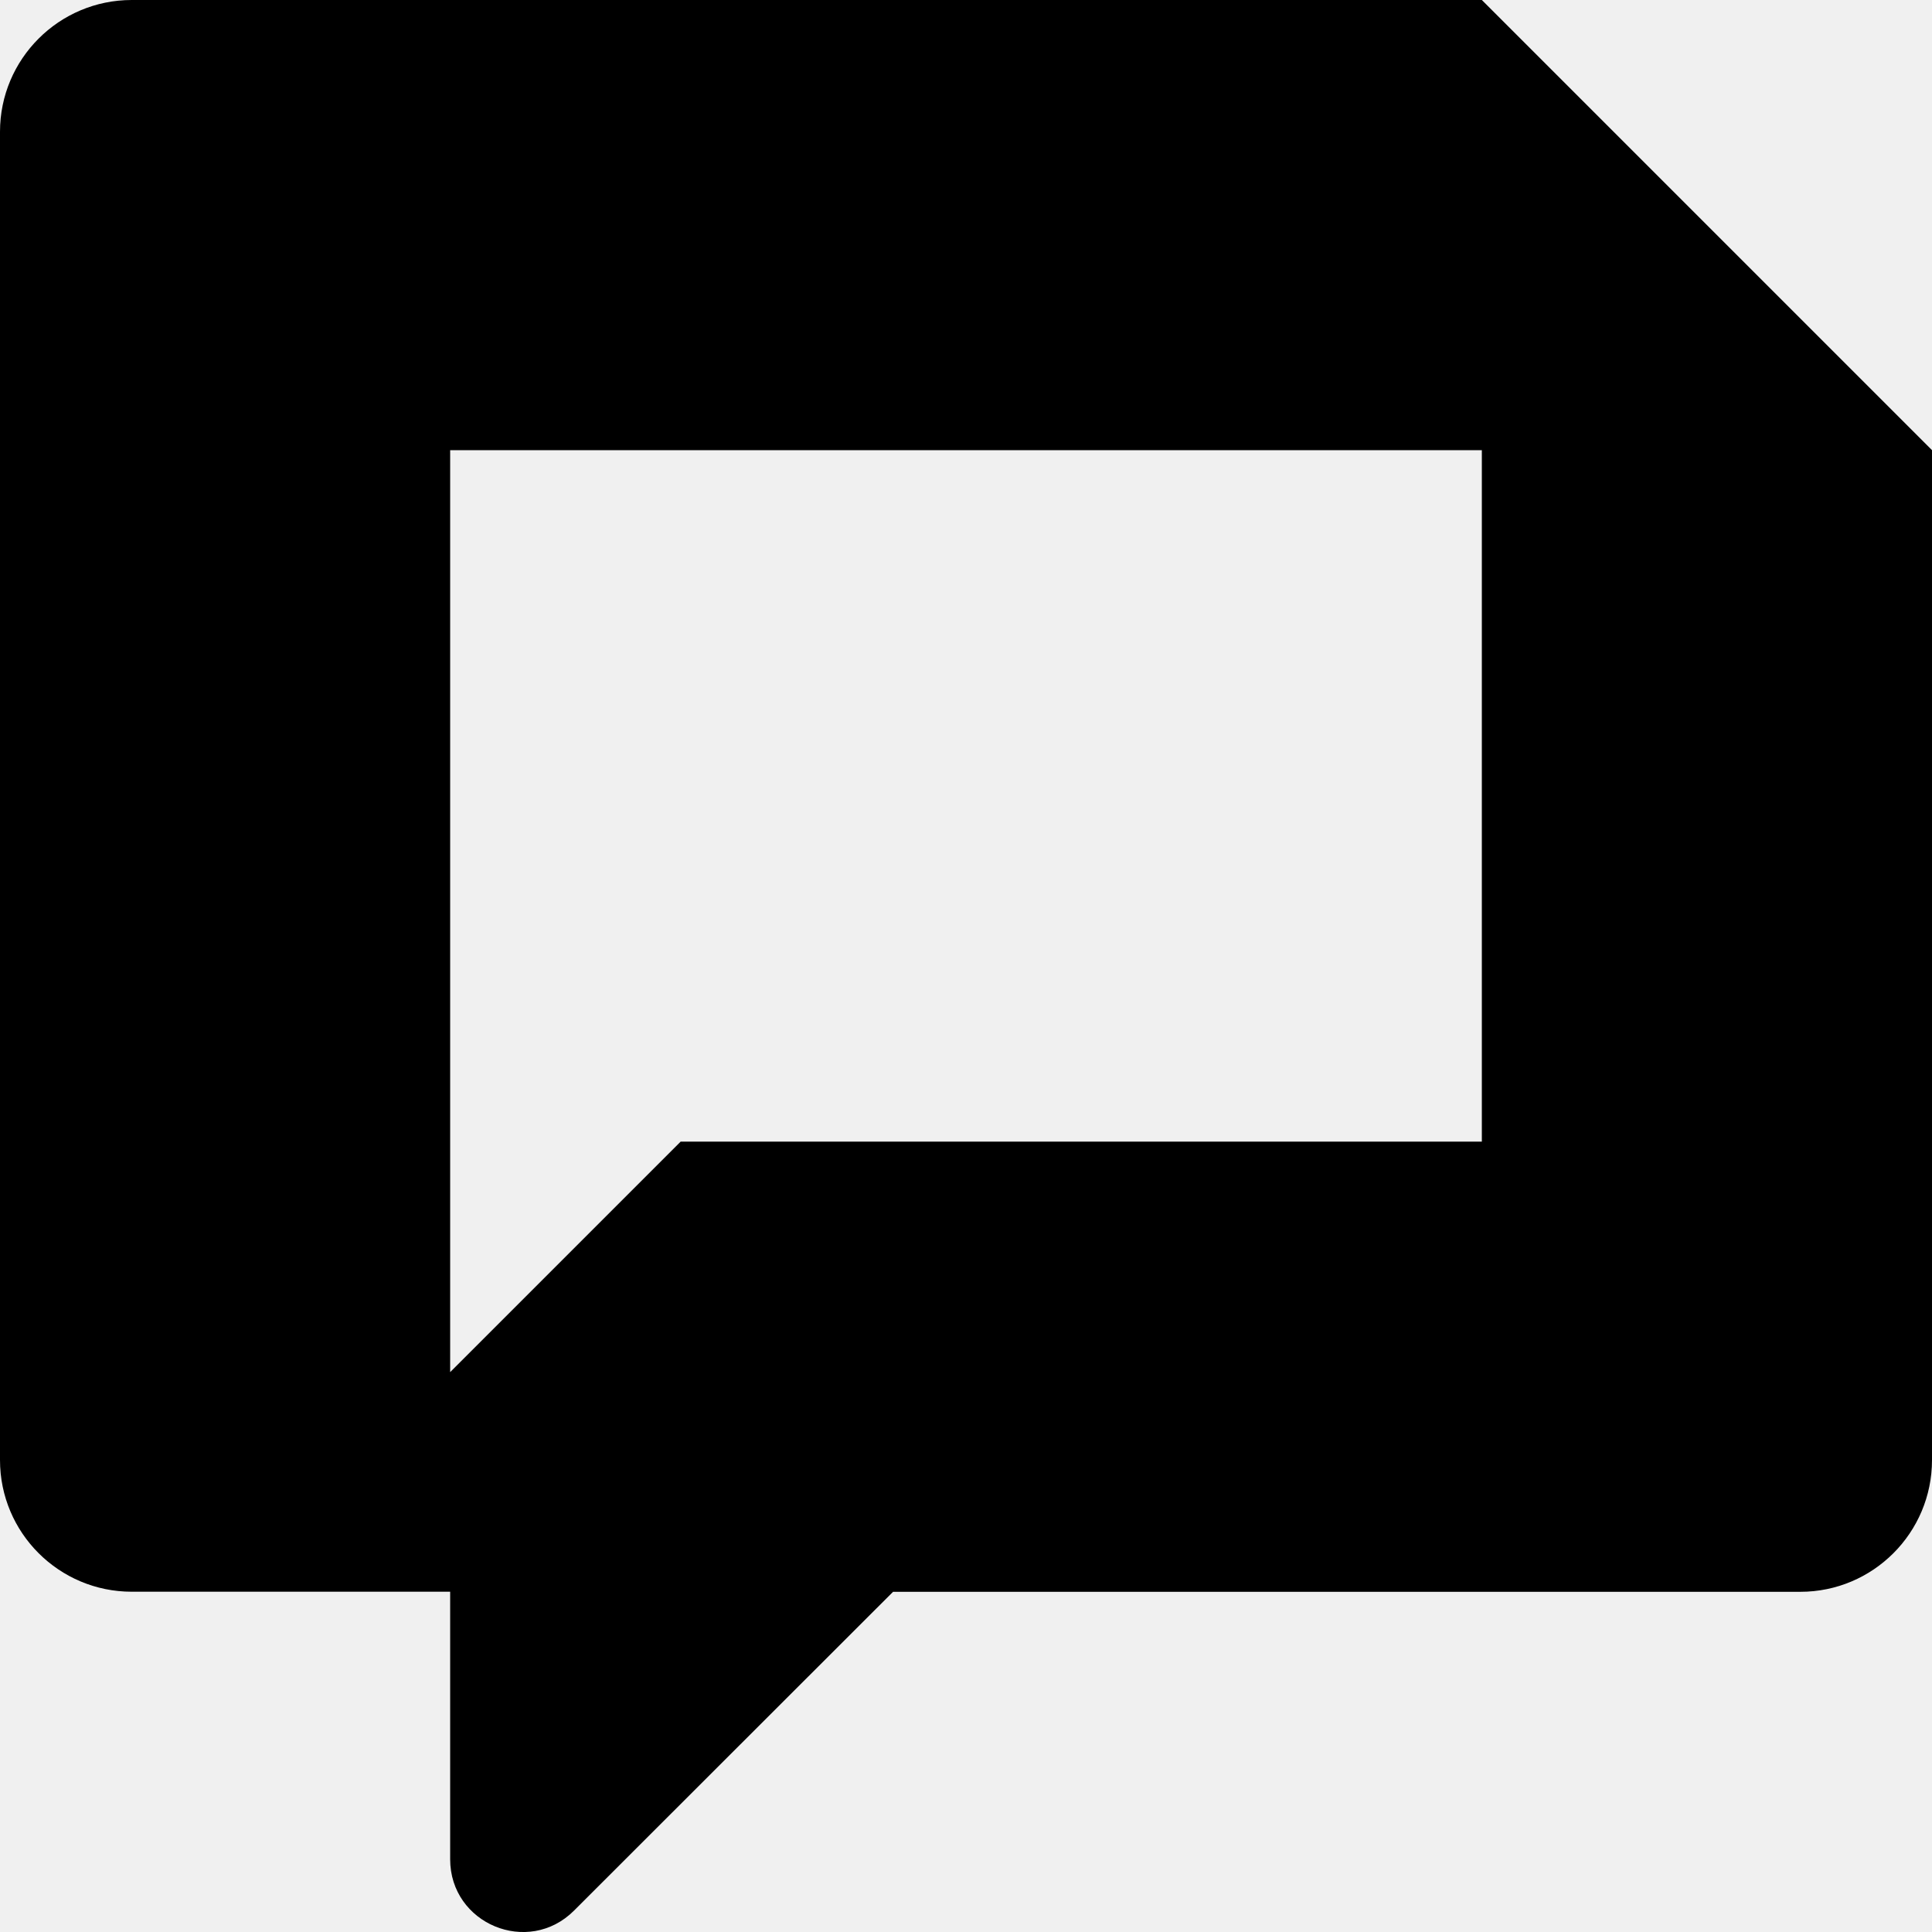
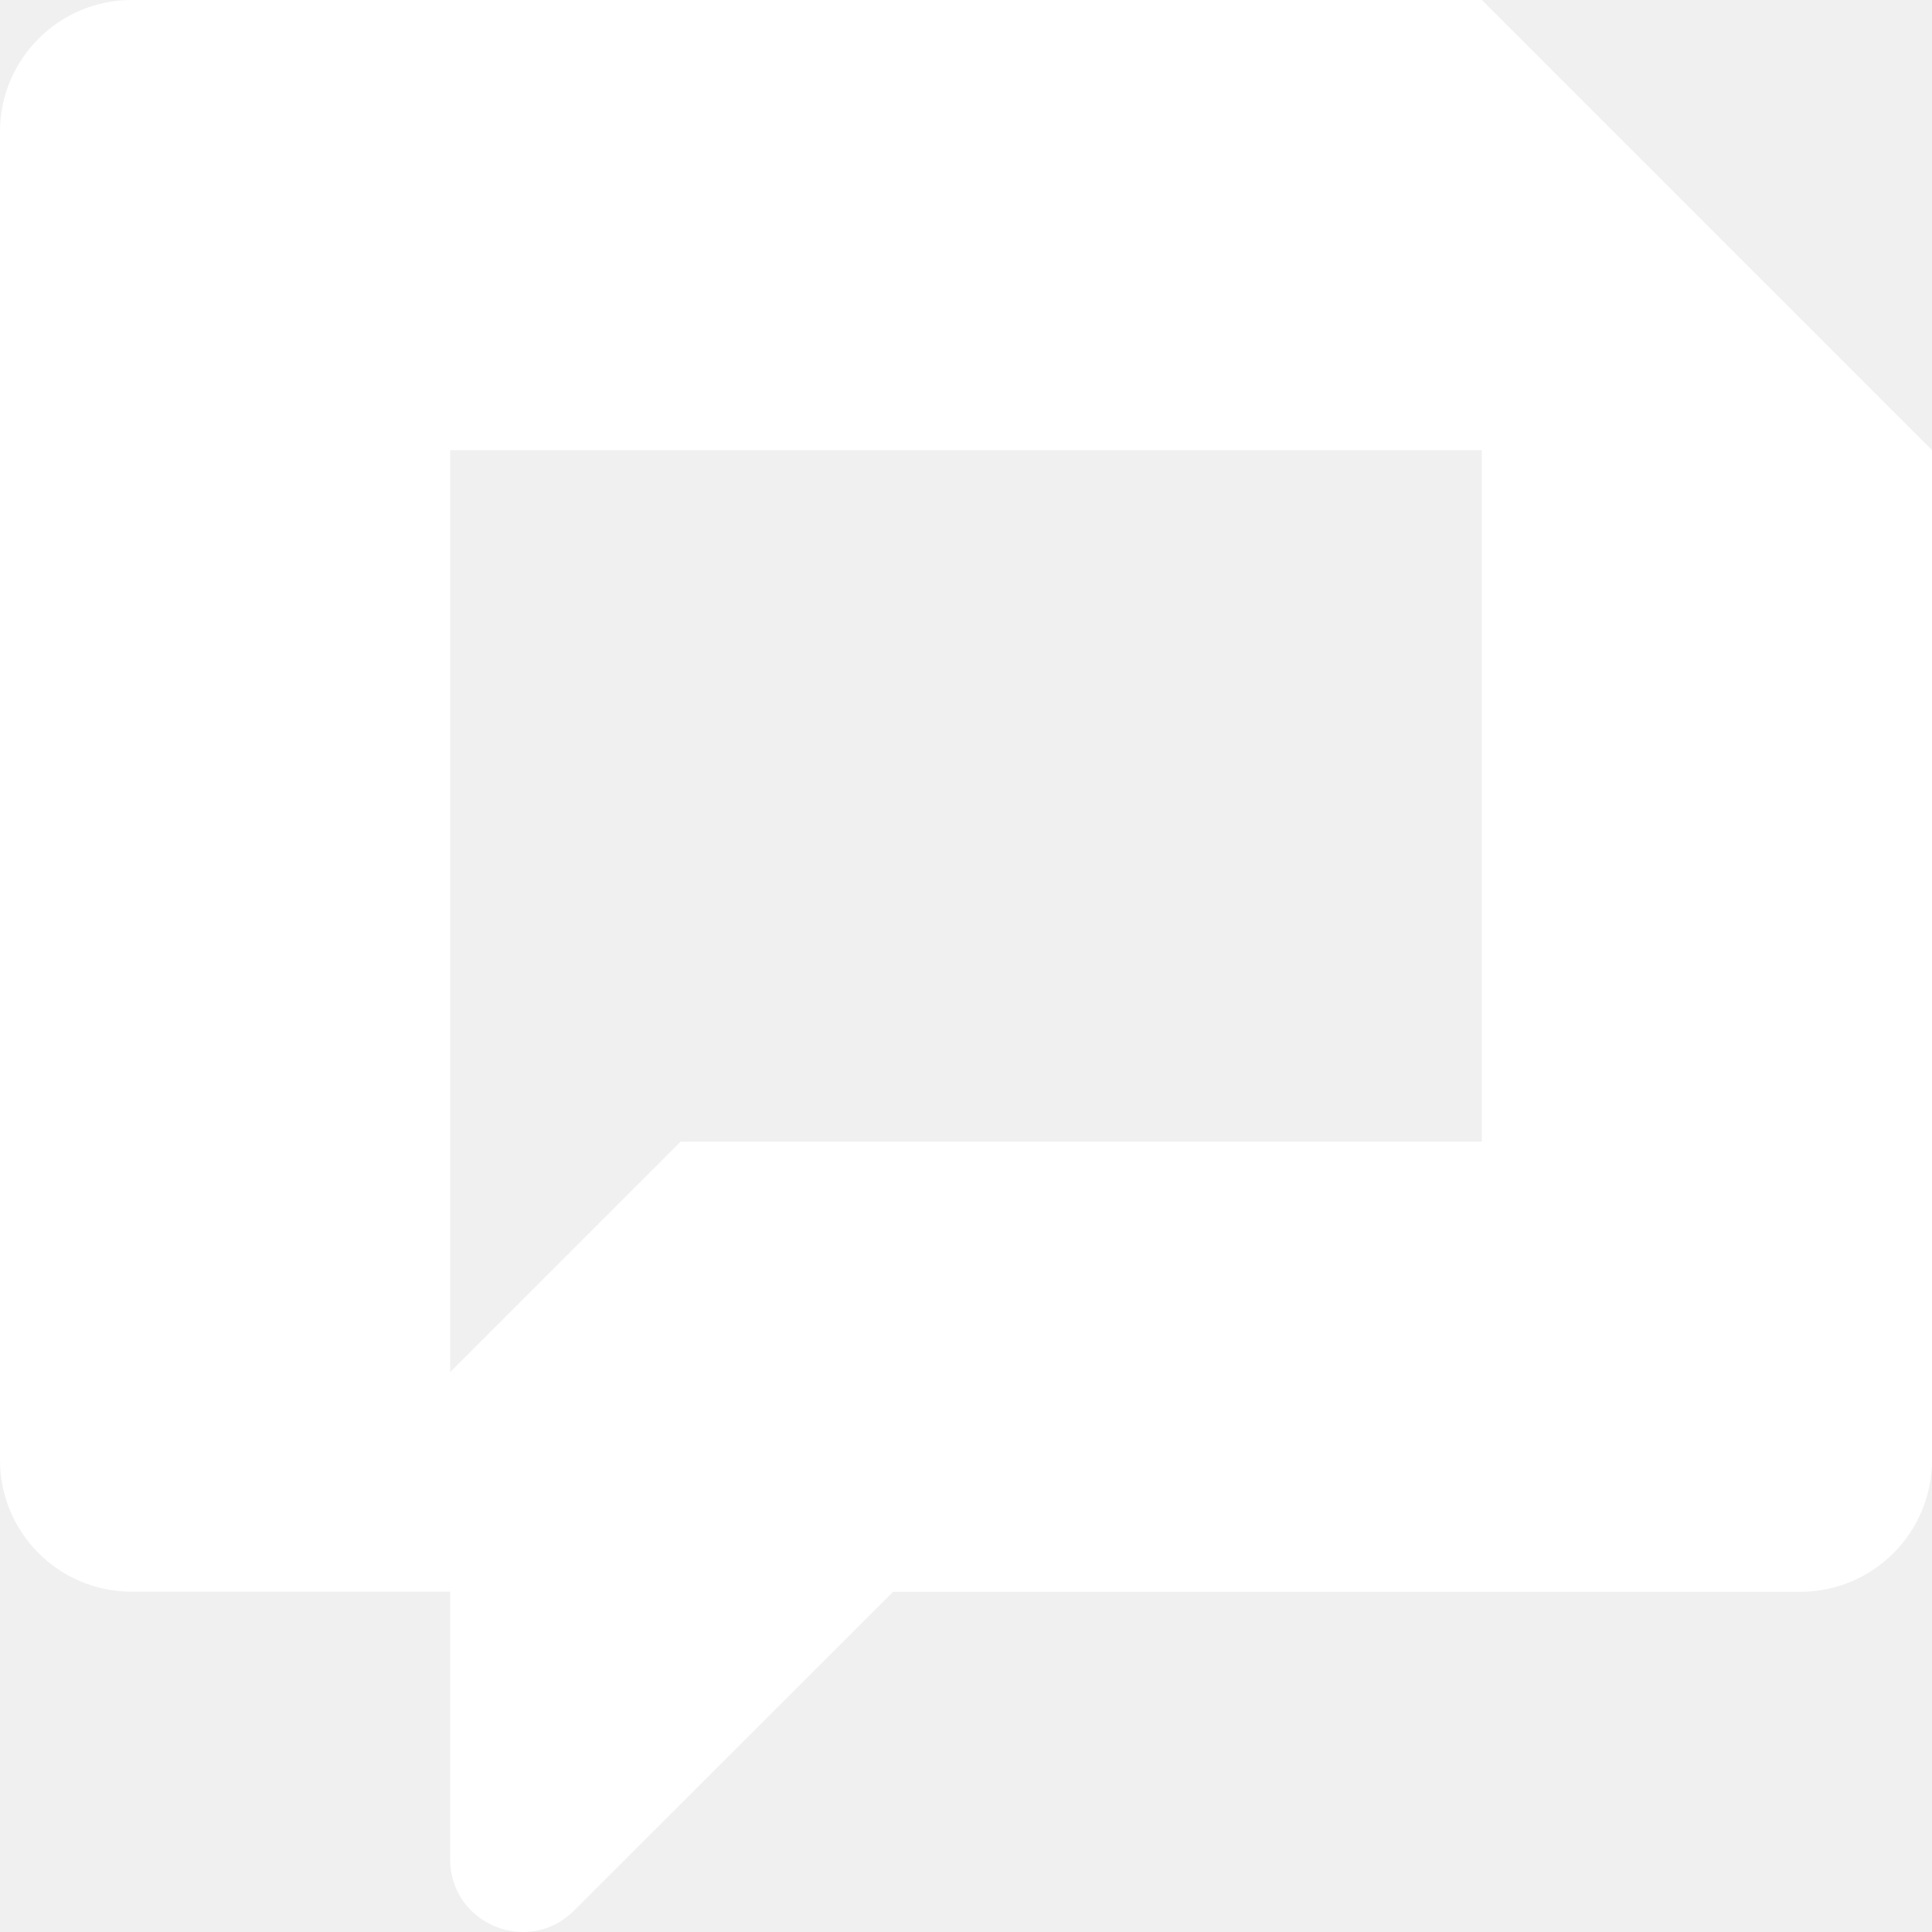
<svg xmlns="http://www.w3.org/2000/svg" role="img" viewBox="0 0 24 24">
-   <path d="M1.637 0C.733 0 0 .733 0 1.637v16.5c0 .904.733 1.636 1.637 1.636h3.955v3.323c0 .804.97 1.207 1.539.638l3.963-3.96h11.27c.903 0 1.636-.733 1.636-1.637V5.592L18.408 0Zm3.955 5.592h12.816v8.59H8.455l-2.863 2.863Z" />
+   <path fill="#ffffff" d="M1.637 0C.733 0 0 .733 0 1.637v16.5c0 .904.733 1.636 1.637 1.636h3.955v3.323c0 .804.97 1.207 1.539.638l3.963-3.96h11.27c.903 0 1.636-.733 1.636-1.637V5.592L18.408 0Zm3.955 5.592h12.816v8.59H8.455l-2.863 2.863Z" />
</svg>
